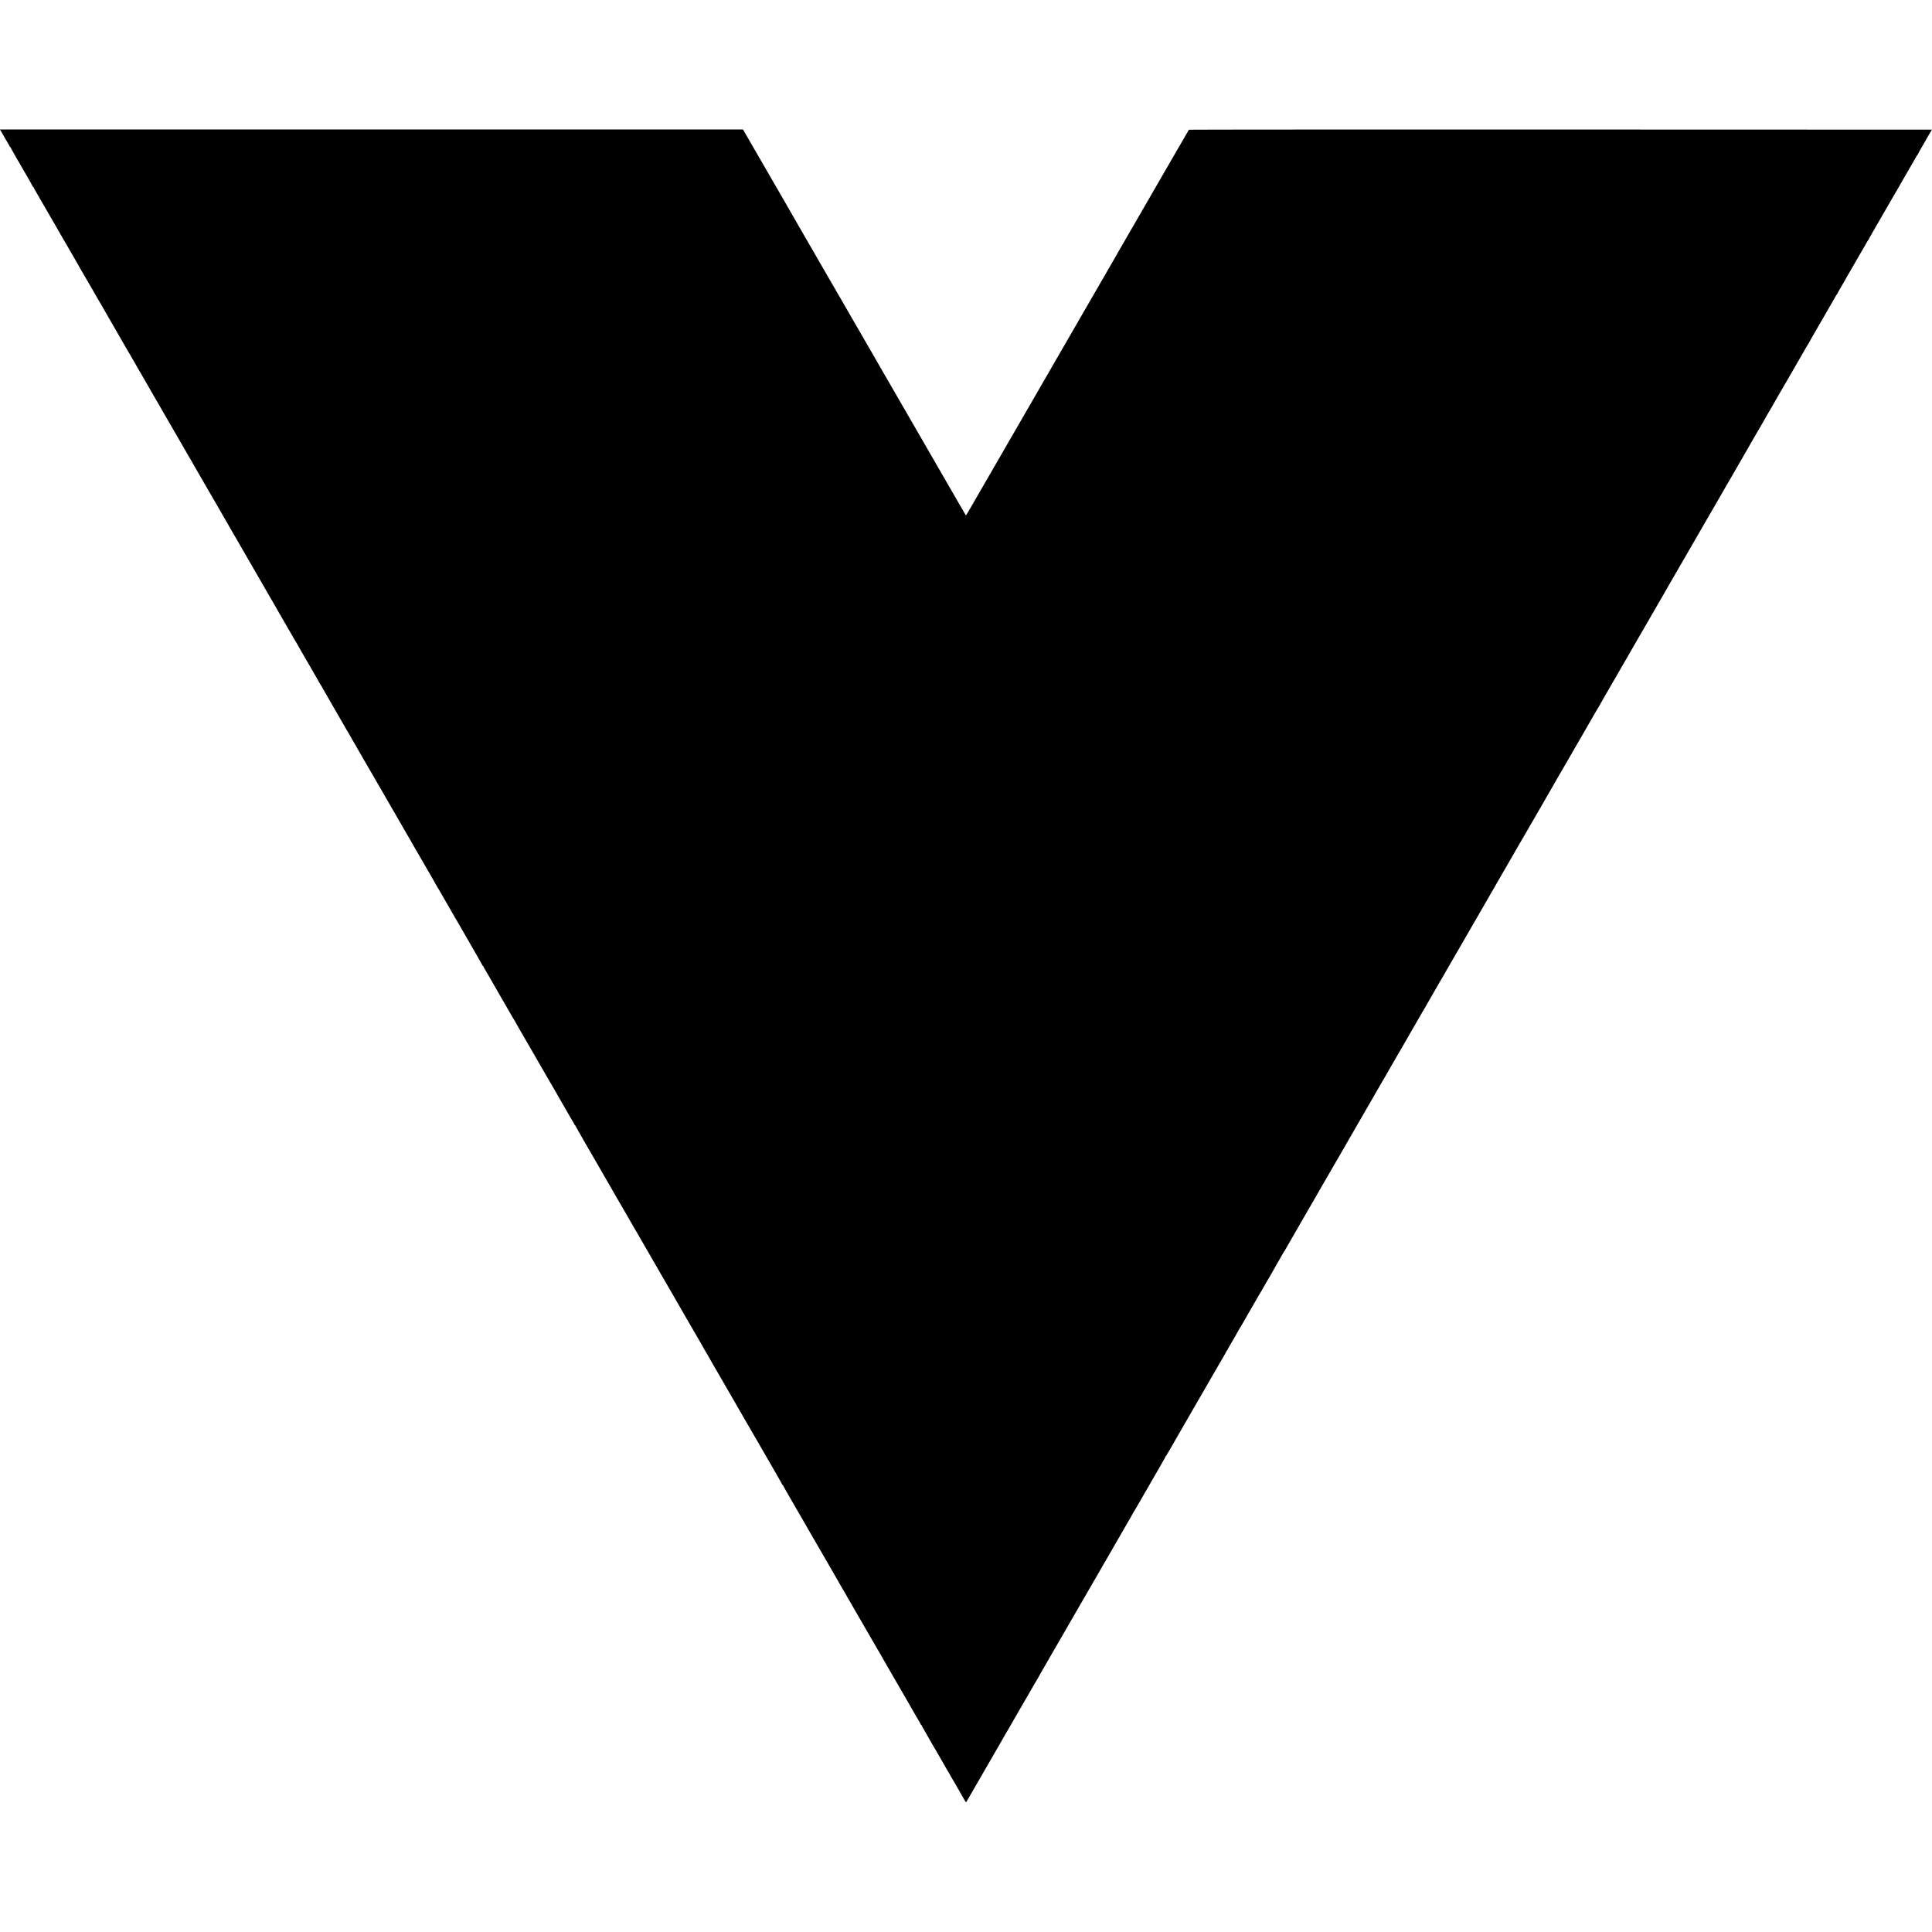
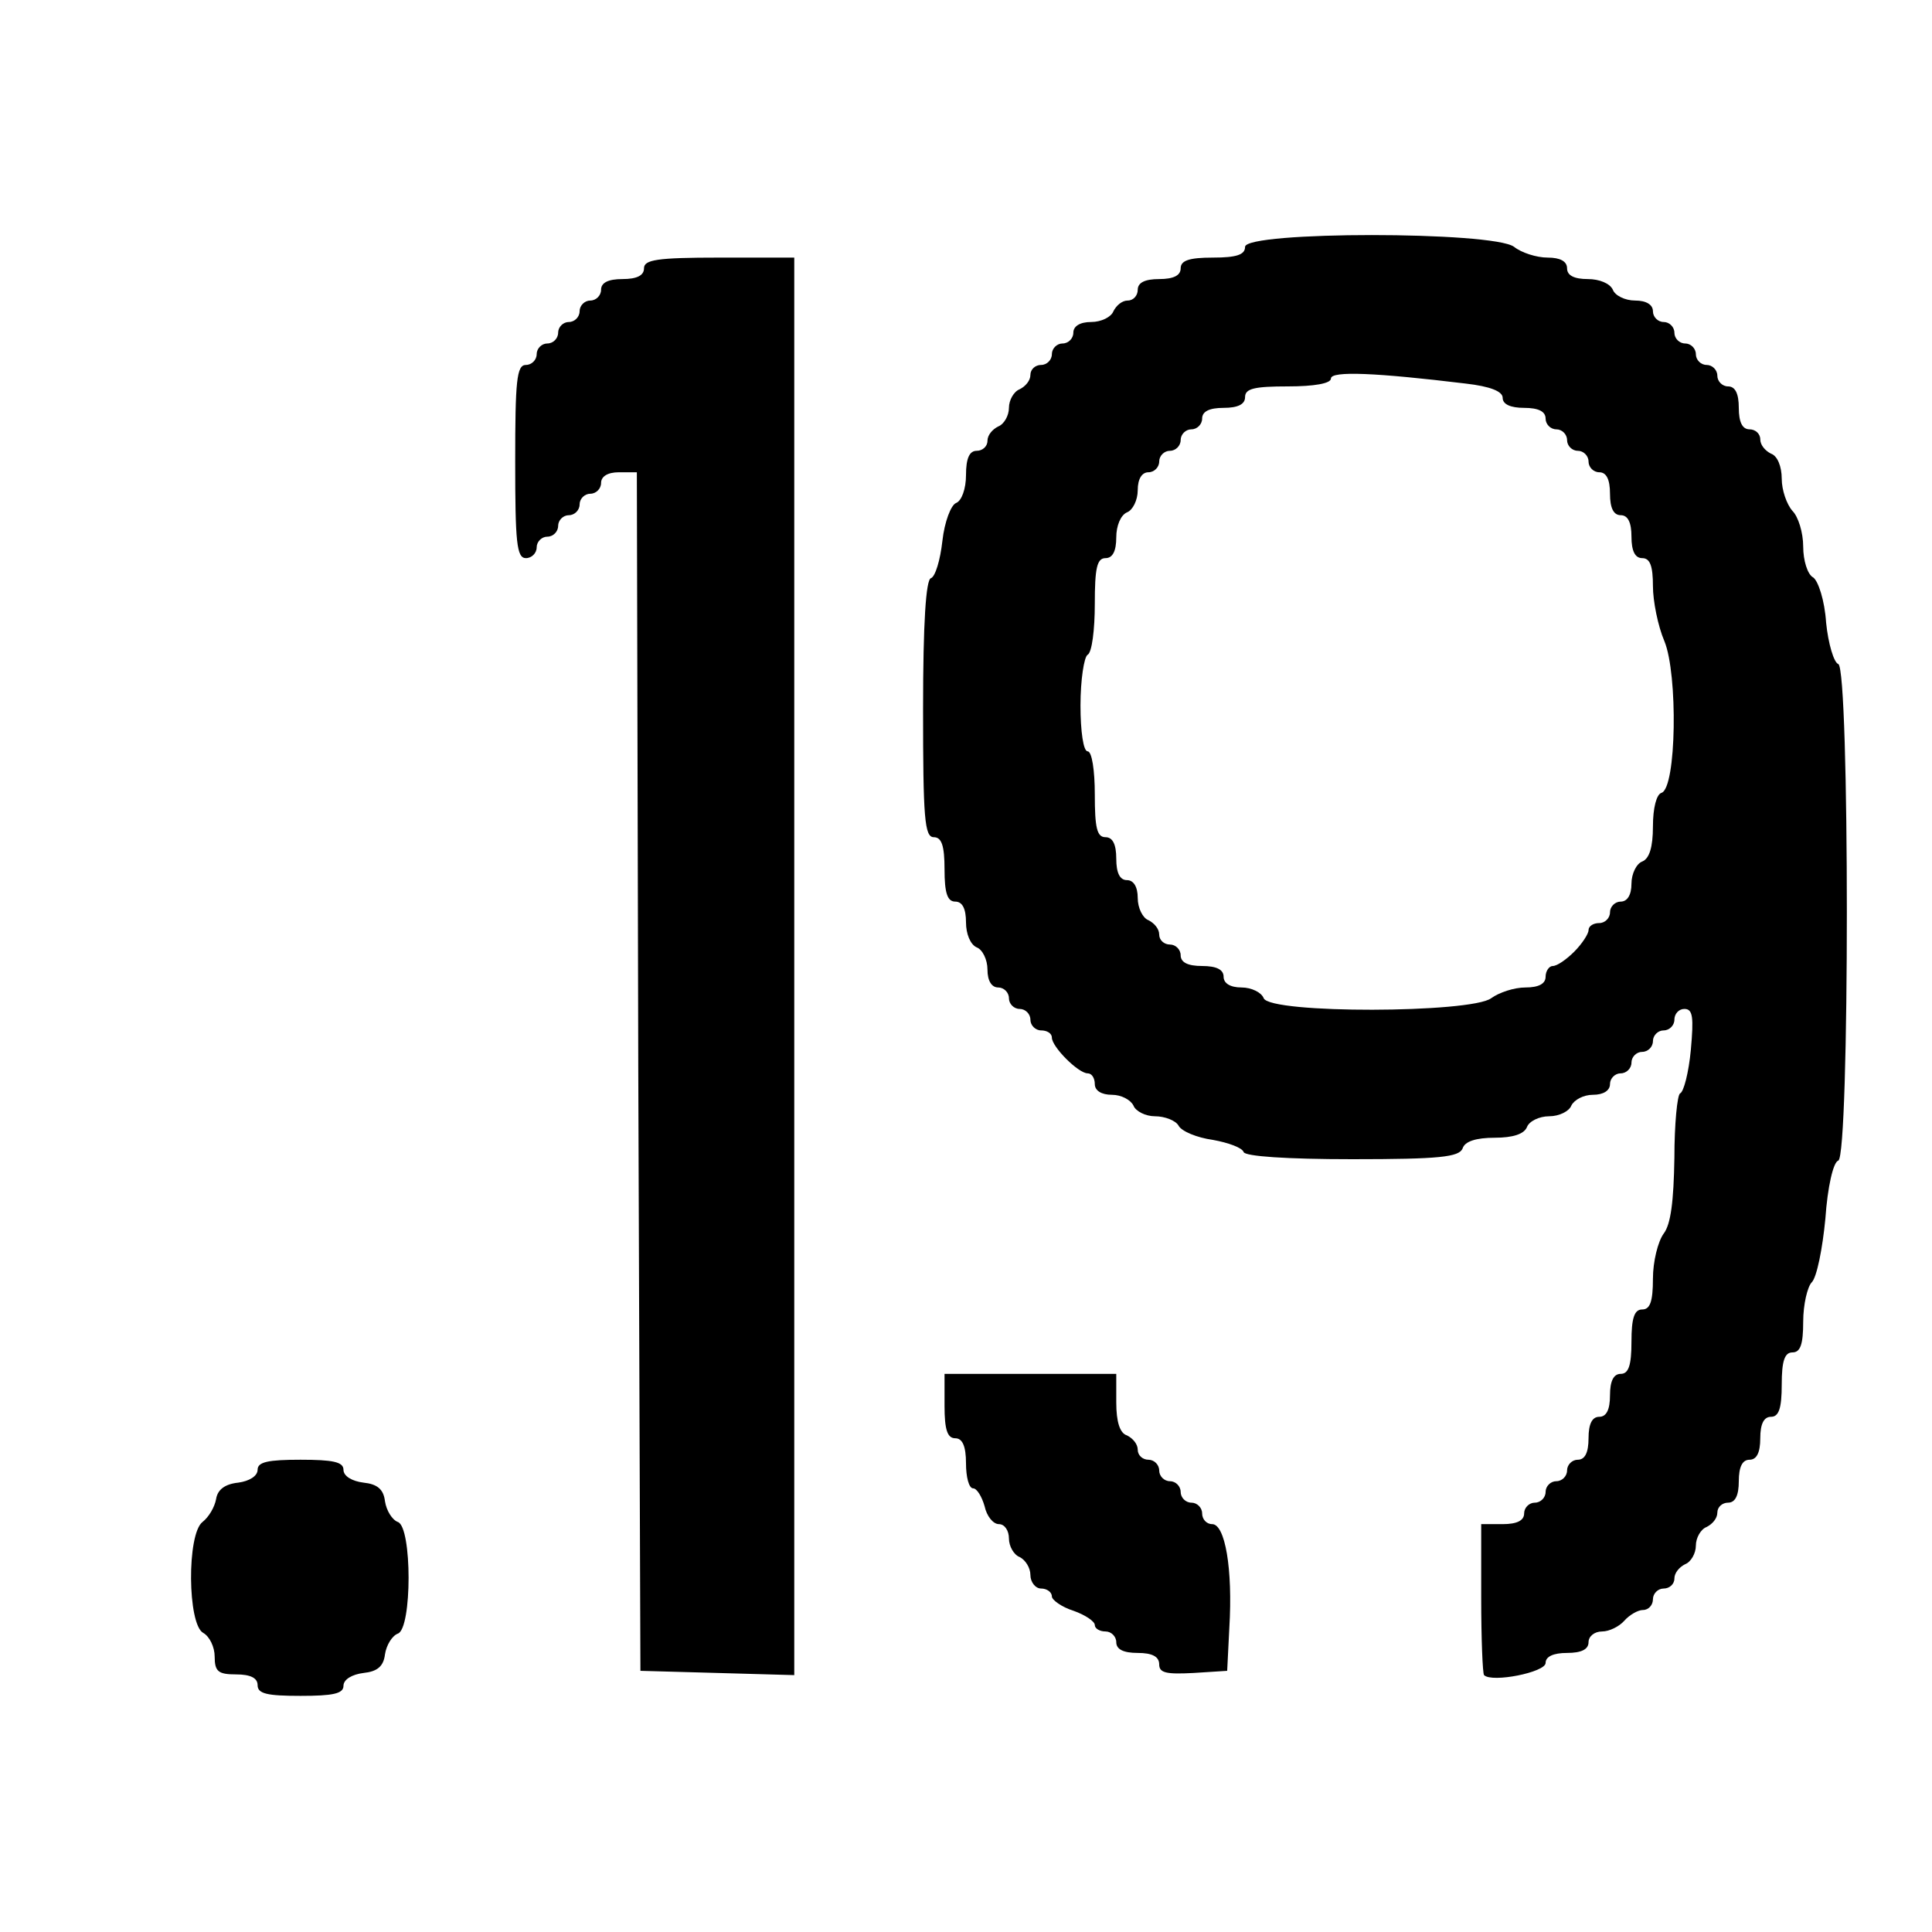
- <svg xmlns="http://www.w3.org/2000/svg" version="1.0" width="16pt" height="16pt" viewBox="0 0 16 16" preserveAspectRatio="xMidYMid meet">
-   <g transform="translate(0,16) scale(0.00032,-0.00032)" fill="#000000" stroke="none">
-     <path d="M18 46618 c45 -75 122 -207 122 -211 0 -2 25 -45 55 -95 30 -50 55 -96 55 -102 0 -5 5 -10 10 -10 6 0 10 -4 10 -9 0 -5 73 -135 161 -288 89 -153 173 -298 187 -323 14 -25 32 -57 41 -72 88 -149 187 -324 189 -335 2 -7 8 -13 13 -13 5 0 9 -4 9 -10 0 -5 46 -89 103 -187 175 -302 490 -846 507 -876 8 -16 20 -36 25 -45 28 -46 290 -498 339 -585 13 -23 74 -129 136 -236 61 -107 123 -215 137 -240 14 -25 29 -50 33 -56 5 -5 23 -37 40 -70 18 -33 38 -67 44 -75 11 -16 21 -33 63 -109 14 -25 29 -50 33 -56 4 -5 21 -35 38 -65 55 -100 261 -455 269 -465 4 -5 14 -21 20 -35 15 -29 41 -75 103 -180 24 -41 52 -88 60 -105 9 -16 57 -100 107 -185 112 -193 362 -626 380 -660 8 -14 23 -38 33 -55 11 -16 23 -37 27 -45 4 -8 26 -46 48 -85 23 -38 53 -90 67 -115 46 -81 64 -113 178 -310 62 -107 121 -210 132 -227 37 -67 56 -99 85 -148 16 -27 32 -57 36 -65 4 -8 15 -27 25 -42 9 -15 53 -89 96 -165 44 -76 177 -307 296 -513 120 -206 268 -463 330 -570 131 -227 117 -203 200 -348 36 -62 73 -125 82 -140 10 -15 21 -34 25 -42 4 -8 20 -37 36 -65 17 -27 38 -65 48 -82 49 -85 64 -111 87 -153 13 -25 28 -49 32 -55 4 -5 78 -134 165 -285 87 -151 166 -288 176 -305 10 -16 26 -43 35 -59 9 -17 125 -217 257 -445 132 -229 253 -441 270 -471 17 -30 45 -79 64 -108 18 -29 33 -54 33 -57 0 -2 20 -37 44 -77 24 -40 123 -212 221 -383 97 -170 190 -330 205 -355 16 -25 39 -65 53 -90 13 -25 81 -144 152 -265 70 -121 137 -238 150 -260 12 -22 37 -65 55 -95 18 -30 43 -73 55 -95 12 -22 48 -85 80 -140 77 -132 163 -280 190 -330 13 -22 71 -123 130 -225 59 -102 116 -199 126 -217 10 -17 29 -50 43 -72 15 -22 26 -43 26 -45 0 -2 27 -50 60 -106 33 -56 60 -103 60 -105 0 -2 55 -98 90 -155 8 -14 182 -316 239 -414 13 -22 45 -79 72 -124 27 -46 49 -86 49 -89 0 -2 14 -24 30 -48 16 -24 30 -46 30 -49 0 -5 74 -135 100 -176 5 -8 24 -42 43 -75 50 -88 58 -101 262 -455 104 -179 199 -345 213 -370 14 -25 28 -49 32 -55 4 -5 17 -26 28 -45 10 -19 62 -109 114 -200 114 -197 133 -230 170 -295 16 -27 33 -57 38 -65 17 -28 96 -165 103 -180 4 -8 16 -28 26 -45 10 -16 77 -131 148 -255 72 -124 181 -313 243 -420 62 -107 121 -209 131 -227 35 -62 323 -560 392 -678 38 -66 83 -145 100 -175 16 -30 33 -59 37 -65 4 -5 17 -27 29 -47 34 -61 56 -100 90 -156 17 -29 31 -55 31 -57 0 -2 17 -32 39 -67 21 -35 134 -229 251 -433 117 -203 235 -407 261 -451 27 -45 49 -85 49 -88 0 -4 8 -19 19 -34 15 -21 200 -341 309 -533 10 -19 33 -58 51 -87 17 -29 31 -54 31 -56 0 -2 25 -44 55 -94 30 -50 55 -95 55 -98 0 -4 6 -15 14 -23 7 -9 27 -41 43 -71 17 -30 170 -297 342 -594 171 -296 311 -542 311 -547 0 -5 5 -9 10 -9 6 0 10 -4 10 -10 0 -5 22 -47 49 -92 27 -46 58 -99 68 -118 24 -43 81 -140 93 -160 5 -8 66 -114 135 -235 69 -121 130 -227 135 -235 12 -21 259 -447 283 -490 10 -19 28 -47 38 -62 11 -14 19 -29 19 -32 0 -3 37 -69 83 -148 99 -170 305 -526 337 -583 13 -22 31 -53 41 -70 11 -16 22 -37 26 -45 7 -14 82 -146 103 -180 14 -24 181 -311 205 -355 13 -22 46 -80 75 -130 29 -49 64 -110 78 -135 14 -25 51 -88 82 -140 31 -52 59 -102 63 -110 4 -8 18 -33 31 -55 205 -353 284 -489 309 -535 17 -30 45 -78 62 -106 18 -28 36 -60 39 -72 4 -12 12 -22 17 -22 5 0 9 -4 9 -10 0 -5 109 -197 241 -427 133 -230 250 -431 259 -448 51 -90 222 -385 280 -485 37 -63 78 -135 92 -160 14 -25 67 -117 118 -205 51 -88 101 -175 111 -193 34 -58 55 -95 149 -257 51 -88 101 -173 110 -190 9 -16 76 -131 147 -255 72 -124 140 -241 151 -260 61 -108 281 -489 355 -615 38 -66 77 -133 87 -150 35 -63 91 -161 100 -175 14 -23 99 -169 128 -220 54 -97 135 -235 142 -245 4 -5 20 -32 35 -60 26 -48 238 -416 276 -480 10 -16 26 -46 37 -65 30 -53 382 -661 403 -695 10 -16 22 -37 26 -45 4 -8 26 -48 50 -88 24 -41 43 -75 43 -77 0 -2 22 -40 50 -85 27 -45 50 -84 50 -86 0 -3 38 -69 83 -147 84 -142 302 -520 340 -587 10 -19 34 -60 52 -90 18 -30 44 -75 57 -100 14 -25 45 -79 70 -120 25 -41 56 -96 70 -121 14 -25 77 -133 138 -240 62 -107 122 -210 132 -229 25 -43 310 -535 337 -581 11 -19 26 -45 34 -59 17 -32 238 -414 266 -460 11 -19 24 -41 28 -49 3 -7 75 -133 160 -278 84 -146 153 -269 153 -274 0 -5 5 -9 10 -9 6 0 10 -4 10 -10 0 -5 82 -150 181 -322 182 -314 201 -346 240 -415 12 -21 80 -139 152 -263 71 -124 141 -245 155 -270 14 -25 28 -49 32 -55 6 -8 145 -248 220 -380 37 -66 209 -362 229 -395 11 -19 24 -42 28 -49 4 -8 67 -118 140 -243 73 -125 133 -230 133 -233 0 -2 15 -28 33 -57 19 -29 47 -78 64 -108 17 -30 53 -93 79 -139 53 -90 82 -141 157 -272 82 -142 115 -199 381 -659 142 -245 268 -463 281 -485 12 -22 71 -125 132 -230 60 -104 172 -298 248 -430 76 -132 146 -253 156 -270 11 -16 22 -36 26 -44 3 -8 30 -54 60 -103 29 -49 53 -91 53 -93 0 -3 18 -34 40 -70 22 -36 40 -67 40 -69 0 -2 37 -66 81 -142 45 -77 98 -168 119 -204 20 -36 47 -81 58 -100 12 -19 27 -47 33 -62 6 -16 15 -28 20 -28 5 0 9 -4 9 -9 0 -6 63 -118 140 -251 77 -133 140 -243 140 -245 0 -2 18 -33 41 -70 22 -37 49 -83 60 -101 10 -19 29 -51 40 -71 25 -45 109 -189 126 -218 7 -11 17 -29 22 -40 6 -11 22 -38 35 -60 14 -22 37 -62 52 -90 14 -27 35 -62 45 -77 11 -14 19 -29 19 -32 0 -3 18 -35 40 -71 22 -36 40 -67 40 -69 0 -2 19 -35 42 -72 23 -38 55 -94 72 -124 26 -47 139 -244 171 -298 6 -9 21 -36 34 -60 28 -48 37 -51 51 -19 6 12 19 36 29 52 10 17 27 46 38 65 11 19 104 181 208 360 103 179 199 345 213 370 14 25 42 74 64 109 21 34 38 65 38 67 0 2 18 33 40 69 22 36 40 67 40 69 0 3 177 310 199 346 16 26 136 234 140 244 2 5 25 44 52 88 27 44 49 81 49 84 0 2 18 34 40 70 22 36 40 67 40 69 0 2 20 36 43 77 35 58 169 289 297 513 9 17 50 86 90 155 40 69 86 150 103 180 16 30 35 62 41 70 6 8 16 24 22 35 35 64 72 129 167 293 59 100 116 199 127 220 11 20 30 53 41 72 43 72 1070 1850 1121 1940 14 25 65 113 113 195 48 83 96 166 107 185 10 19 28 50 38 68 11 18 73 124 137 235 64 111 175 303 246 427 71 124 173 299 225 390 52 91 116 202 143 248 27 45 49 85 49 89 0 4 6 14 14 22 7 9 28 43 46 76 26 47 251 436 378 655 11 19 29 51 40 70 11 19 101 176 201 348 99 172 181 317 181 323 0 5 5 9 10 9 6 0 10 5 10 11 0 6 8 23 18 37 11 15 32 52 49 82 16 30 130 228 253 440 122 212 234 405 248 430 13 25 39 70 57 100 39 65 69 117 130 225 25 44 50 87 55 95 12 19 78 134 220 380 61 107 129 224 150 260 161 277 222 382 246 425 15 28 47 83 71 123 24 41 43 78 43 83 0 5 4 9 8 9 4 0 13 12 19 28 7 15 23 45 36 67 66 110 277 478 277 483 0 3 6 13 14 21 7 9 27 41 43 71 17 30 45 80 63 110 34 57 375 649 394 685 6 11 16 27 22 35 6 8 26 42 44 75 18 33 41 74 51 90 10 17 24 41 32 55 54 97 72 128 88 152 11 14 19 28 19 30 0 3 79 141 175 308 96 167 175 305 175 308 0 3 6 13 14 21 7 9 26 39 41 66 33 60 276 483 338 587 24 40 46 80 50 88 4 8 13 24 20 35 14 23 95 163 125 215 11 19 52 91 92 160 40 69 80 139 90 155 9 17 103 179 207 360 105 182 200 346 211 365 103 181 463 802 489 845 7 11 15 27 19 35 4 8 29 51 55 95 64 110 828 1433 848 1470 9 17 24 41 33 55 9 14 29 48 45 77 15 28 52 93 82 145 30 51 62 107 71 123 17 30 231 398 400 690 51 88 103 179 115 202 12 23 26 48 32 55 6 7 24 38 40 68 17 30 61 107 98 170 37 63 84 144 103 180 19 36 41 72 48 81 8 8 14 18 14 21 0 4 27 51 59 106 32 55 72 124 89 154 16 29 71 125 122 213 51 88 104 180 118 205 13 25 28 50 32 55 4 6 17 26 28 45 11 19 45 80 77 135 31 55 66 116 77 135 11 19 88 152 171 295 401 694 620 1072 650 1125 11 19 87 152 170 295 83 143 158 273 166 288 9 16 21 36 26 45 6 9 31 52 55 96 25 43 54 94 66 115 11 20 95 164 186 321 91 157 173 299 182 315 9 17 26 46 37 65 12 19 66 114 121 210 56 96 108 186 117 200 8 14 24 40 34 59 24 45 383 664 412 713 5 9 17 29 26 45 15 28 120 210 241 419 36 61 68 117 72 125 4 8 12 23 19 34 35 57 245 420 262 453 11 20 35 61 53 90 17 29 32 54 32 56 0 3 28 51 62 108 33 57 70 119 80 138 10 19 23 42 28 50 5 8 32 53 59 100 27 47 149 258 271 470 122 212 234 405 248 430 30 53 62 108 80 135 6 11 15 27 19 35 4 8 85 150 181 315 96 165 187 323 202 350 31 56 116 202 130 225 5 8 25 42 43 75 19 33 92 159 162 280 149 257 157 271 202 350 19 33 38 67 43 75 9 14 228 392 275 475 12 22 55 96 95 165 40 69 80 139 90 155 24 42 202 350 221 383 9 15 27 47 41 72 14 25 75 131 136 236 61 106 121 210 134 232 99 172 271 470 279 482 5 8 23 40 40 70 18 30 81 141 142 245 60 105 121 210 135 235 14 25 71 124 127 220 56 96 143 247 194 335 51 88 96 167 102 175 14 24 180 311 204 355 23 43 340 590 356 615 5 8 50 87 101 175 171 301 517 898 582 1008 25 43 46 81 46 83 0 2 12 23 27 47 14 23 40 67 56 97 16 30 35 62 42 70 7 8 15 22 18 30 4 8 20 38 37 65 16 28 33 57 37 65 6 12 111 196 143 250 5 8 55 95 112 193 57 98 113 195 126 215 12 20 27 46 32 57 6 11 14 27 20 35 5 8 76 130 156 270 80 140 165 287 187 325 23 39 52 90 66 115 13 25 30 52 37 61 8 8 14 18 14 21 0 4 41 77 92 165 50 87 175 302 276 478 101 176 208 360 236 408 28 49 67 117 86 152 19 35 41 70 48 77 6 6 12 15 12 19 0 7 124 224 167 291 12 21 23 40 23 42 0 2 21 40 46 83 26 43 55 92 64 109 54 95 327 568 354 614 19 30 45 75 59 100 71 128 82 145 89 148 4 2 8 8 8 13 0 5 42 82 94 172 311 538 496 858 518 897 14 25 40 70 58 100 18 30 42 71 53 90 10 19 79 139 152 265 73 127 142 246 153 265 10 19 43 76 72 125 29 50 63 108 75 130 65 116 80 140 87 143 4 2 8 8 8 12 0 8 114 212 140 250 6 8 14 24 20 35 5 11 54 97 108 190 l100 170 -9611 3 c-5286 1 -9614 -1 -9618 -5 -5 -6 -419 -719 -619 -1068 -89 -155 -267 -463 -323 -560 -38 -66 -81 -140 -95 -165 -31 -56 -263 -457 -526 -910 -110 -190 -224 -388 -254 -440 -29 -52 -61 -109 -71 -125 -23 -39 -243 -420 -268 -465 -11 -19 -204 -352 -428 -740 -224 -388 -477 -826 -563 -975 -85 -148 -185 -322 -222 -385 -37 -63 -120 -207 -185 -320 -65 -113 -177 -306 -248 -430 -72 -124 -172 -297 -222 -385 -51 -88 -142 -245 -202 -350 -131 -226 -247 -427 -408 -705 -65 -113 -249 -432 -410 -710 -160 -278 -388 -673 -506 -877 -118 -205 -216 -373 -219 -373 -3 0 -52 82 -109 183 -58 100 -144 250 -192 332 -95 164 -402 696 -647 1120 -85 149 -228 396 -317 550 -212 365 -982 1700 -1008 1745 -10 19 -43 76 -72 125 -29 50 -64 110 -77 135 -14 25 -63 110 -110 190 -47 80 -96 165 -110 190 -14 25 -99 171 -188 325 -89 154 -174 300 -188 325 -13 25 -64 113 -112 195 -48 83 -140 242 -205 355 -65 113 -183 317 -263 454 -79 137 -152 264 -163 282 -50 89 -335 583 -354 614 -12 19 -34 58 -50 85 -15 28 -129 226 -253 440 -124 215 -235 408 -247 430 -12 22 -69 121 -127 220 -58 99 -226 389 -373 645 -148 256 -324 561 -392 678 -67 117 -134 232 -147 255 -13 23 -33 59 -46 80 l-22 37 -9615 0 -9615 0 20 -32z" />
-   </g>
+ <svg xmlns="http://www.w3.org/2000/svg" version="1" width="360" height="360" viewBox="0 0 270 270">
+   <path d="M174 34.5c0 1.1-1.2 1.5-4.5 1.5s-4.5.4-4.5 1.5c0 1-1 1.5-3 1.5s-3 .5-3 1.5c0 .8-.6 1.5-1.4 1.5-.8 0-1.6.7-2 1.5-.3.8-1.7 1.5-3.1 1.5-1.6 0-2.5.6-2.5 1.5 0 .8-.7 1.5-1.5 1.5s-1.5.7-1.5 1.5-.7 1.5-1.5 1.5-1.5.6-1.5 1.4c0 .8-.7 1.6-1.5 2-.8.3-1.5 1.5-1.5 2.6s-.7 2.3-1.5 2.6c-.8.4-1.5 1.2-1.5 2s-.7 1.4-1.5 1.4c-1 0-1.5 1-1.5 3.4 0 1.9-.6 3.6-1.4 3.9-.7.3-1.6 2.6-1.9 5.3-.3 2.7-1 5-1.6 5.2-.7.2-1.1 6.2-1.1 18.3 0 15.2.2 17.9 1.5 17.9 1.1 0 1.5 1.2 1.5 4.5s.4 4.5 1.5 4.5c1 0 1.5 1 1.5 2.9 0 1.6.6 3.1 1.5 3.5.8.3 1.5 1.7 1.5 3.1 0 1.6.6 2.5 1.5 2.5.8 0 1.5.7 1.5 1.5s.7 1.5 1.5 1.5 1.5.7 1.5 1.5.7 1.5 1.5 1.5 1.5.4 1.5 1c0 1.3 3.7 5 5 5 .6 0 1 .7 1 1.5 0 .9.9 1.5 2.4 1.5 1.3 0 2.6.7 3 1.5.3.8 1.7 1.5 3 1.5 1.4 0 2.9.6 3.3 1.3.4.8 2.6 1.7 4.8 2 2.2.4 4.1 1.1 4.3 1.7.2.6 6 1 15.2 1 12.2 0 14.9-.3 15.4-1.5.3-1 1.9-1.5 4.5-1.5 2.5 0 4.1-.5 4.5-1.5.3-.8 1.7-1.5 3.1-1.5 1.4 0 2.8-.7 3.1-1.5.4-.8 1.7-1.5 3-1.5 1.5 0 2.4-.6 2.4-1.5 0-.8.7-1.5 1.5-1.5s1.5-.7 1.5-1.5.7-1.5 1.5-1.5 1.5-.7 1.5-1.5.7-1.5 1.5-1.5 1.5-.7 1.5-1.5.6-1.5 1.4-1.5c1.2 0 1.3 1.2.9 5.7-.3 3.2-1 5.9-1.5 6.1-.4.2-.8 4.3-.8 9-.1 6.1-.5 9.3-1.5 10.6-.8 1.1-1.5 3.9-1.5 6.3 0 3.2-.4 4.3-1.5 4.3s-1.5 1.2-1.5 4.5-.4 4.5-1.5 4.5c-1 0-1.5 1-1.5 3s-.5 3-1.5 3-1.5 1-1.5 3-.5 3-1.5 3c-.8 0-1.5.7-1.5 1.5s-.7 1.5-1.5 1.5-1.5.7-1.5 1.5-.7 1.5-1.5 1.5-1.5.7-1.5 1.5c0 1-1 1.5-3 1.5h-3v10.3c0 5.7.2 10.6.4 10.8 1.1 1.1 8.6-.4 8.6-1.7 0-.9 1.1-1.4 3-1.4 2 0 3-.5 3-1.5 0-.8.8-1.5 1.9-1.5 1 0 2.4-.7 3.1-1.5.7-.8 1.9-1.5 2.6-1.5.8 0 1.4-.7 1.4-1.5s.7-1.5 1.5-1.5 1.5-.6 1.5-1.4c0-.8.7-1.6 1.5-2 .8-.3 1.5-1.5 1.5-2.6s.7-2.3 1.5-2.6c.8-.4 1.5-1.2 1.5-2s.7-1.4 1.5-1.4c1 0 1.5-1 1.5-3s.5-3 1.5-3 1.5-1 1.5-3 .5-3 1.5-3c1.1 0 1.5-1.2 1.5-4.5s.4-4.5 1.5-4.5 1.5-1.1 1.5-4.3c0-2.4.6-4.9 1.2-5.5.7-.7 1.5-4.7 1.9-8.9.3-4.4 1.1-7.9 1.8-8.1 1.6-.5 1.6-68.9 0-69.4-.6-.2-1.4-2.8-1.7-5.8-.2-3.1-1.1-5.8-1.8-6.3-.8-.4-1.4-2.4-1.4-4.3 0-2-.7-4.2-1.5-5-.8-.9-1.5-2.9-1.5-4.5 0-1.7-.6-3.2-1.5-3.5-.8-.4-1.5-1.2-1.5-2s-.7-1.4-1.5-1.4c-1 0-1.5-1-1.5-3s-.5-3-1.5-3c-.8 0-1.5-.7-1.5-1.5s-.7-1.5-1.5-1.5-1.5-.7-1.5-1.5-.7-1.5-1.5-1.5-1.5-.7-1.5-1.5-.7-1.5-1.5-1.5-1.5-.7-1.5-1.5c0-.9-.9-1.5-2.5-1.5-1.4 0-2.8-.7-3.1-1.5-.4-.9-1.9-1.5-3.5-1.5-1.9 0-2.9-.5-2.9-1.5s-1-1.5-2.7-1.5c-1.6 0-3.7-.7-4.7-1.5-2.9-2.2-37.6-2.2-37.6 0zm30.8 19.1c3.5.4 5.2 1.1 5.2 2 0 .9 1.1 1.4 3 1.4 2 0 3 .5 3 1.5 0 .8.7 1.5 1.5 1.5s1.5.7 1.5 1.5.7 1.5 1.5 1.5 1.5.7 1.5 1.5.7 1.5 1.5 1.5c1 0 1.5 1 1.5 3s.5 3 1.5 3 1.5 1 1.5 3 .5 3 1.5 3c1.1 0 1.5 1.1 1.5 3.9 0 2.1.7 5.6 1.6 7.7 1.9 4.6 1.7 20.5-.4 21.2-.7.2-1.2 2.1-1.2 4.7 0 2.9-.5 4.5-1.5 4.9-.8.3-1.5 1.7-1.5 3.1 0 1.6-.6 2.5-1.5 2.5-.8 0-1.5.7-1.5 1.5s-.7 1.5-1.5 1.5-1.5.4-1.5 1c0 .5-.9 1.9-2 3s-2.4 2-3 2c-.5 0-1 .7-1 1.5 0 1-1 1.5-2.8 1.5-1.6 0-3.7.7-4.8 1.5-2.8 2.1-30.9 2.2-31.8 0-.3-.8-1.7-1.5-3.1-1.5-1.6 0-2.5-.6-2.5-1.5 0-1-1-1.5-3-1.5s-3-.5-3-1.5c0-.8-.7-1.5-1.5-1.5s-1.5-.6-1.5-1.4c0-.8-.7-1.6-1.5-2-.8-.3-1.5-1.7-1.5-3.1 0-1.6-.6-2.5-1.5-2.5-1 0-1.5-1-1.5-3s-.5-3-1.5-3c-1.2 0-1.5-1.3-1.5-6 0-3.3-.4-6-1-6s-1-2.8-1-6.4c0-3.6.5-6.8 1-7.1.6-.3 1-3.5 1-7.1 0-5 .3-6.4 1.5-6.4 1 0 1.5-1 1.5-2.9 0-1.6.6-3.1 1.5-3.5.8-.3 1.5-1.7 1.5-3.1 0-1.6.6-2.5 1.5-2.5.8 0 1.5-.7 1.5-1.5s.7-1.5 1.5-1.5 1.5-.7 1.5-1.5.7-1.5 1.5-1.5 1.5-.7 1.5-1.5c0-1 1-1.5 3-1.5s3-.5 3-1.5c0-1.2 1.3-1.5 6-1.5 3.6 0 6-.4 6-1.1 0-1.1 6.4-.8 18.8.7zM90 37.5c0 1-1 1.5-3 1.5s-3 .5-3 1.5c0 .8-.7 1.5-1.5 1.5s-1.5.7-1.5 1.5-.7 1.5-1.5 1.5-1.5.7-1.5 1.5-.7 1.5-1.5 1.5-1.5.7-1.5 1.5-.7 1.5-1.5 1.5c-1.3 0-1.5 2.2-1.5 13.5S72.2 78 73.5 78c.8 0 1.5-.7 1.5-1.5s.7-1.5 1.5-1.5 1.5-.7 1.5-1.5.7-1.5 1.5-1.5 1.5-.7 1.5-1.5.7-1.5 1.5-1.5 1.5-.7 1.5-1.5c0-.9.9-1.5 2.5-1.5H89l.2 83.7.3 83.8 10.8.3 10.7.3V36h-10.5c-8.7 0-10.5.3-10.5 1.5zM132 196.5c0 3.3.4 4.5 1.5 4.5 1 0 1.5 1.1 1.5 3.5 0 1.9.4 3.5 1 3.5.5 0 1.2 1.1 1.6 2.5.3 1.4 1.2 2.5 2 2.5s1.4.9 1.4 2 .7 2.3 1.5 2.6c.8.4 1.5 1.5 1.5 2.5s.7 1.9 1.5 1.9 1.5.5 1.5 1.1c0 .5 1.4 1.5 3 2 1.7.6 3 1.5 3 2s.7.9 1.5.9 1.5.7 1.5 1.5c0 1 1 1.5 3 1.5s3 .5 3 1.6c0 1.2 1 1.4 4.8 1.2l4.7-.3.3-6c.5-8.3-.6-14.5-2.4-14.5-.8 0-1.4-.7-1.4-1.5s-.7-1.5-1.5-1.5-1.5-.7-1.5-1.5-.7-1.5-1.5-1.5-1.5-.7-1.5-1.5-.7-1.5-1.5-1.5-1.5-.6-1.5-1.4c0-.8-.7-1.6-1.5-2-1-.3-1.5-1.9-1.5-4.6v-4h-24v4.5zM36 205.4c0 .9-1.2 1.6-2.7 1.8-1.9.2-2.9 1-3.1 2.3-.2 1.1-1 2.5-1.9 3.2-2.2 1.7-2.1 14.3.1 15.5.9.5 1.6 2 1.6 3.3 0 2.1.5 2.5 3 2.5 2 0 3 .5 3 1.5 0 1.2 1.3 1.5 6 1.5 4.5 0 6-.3 6-1.4 0-.9 1.2-1.6 2.8-1.8 1.9-.2 2.8-.9 3-2.6.2-1.3 1-2.6 1.8-2.9 2-.7 2-14.9 0-15.6-.8-.3-1.6-1.6-1.8-2.9-.2-1.7-1.1-2.4-3-2.6-1.6-.2-2.8-.9-2.8-1.8 0-1.1-1.5-1.4-6-1.4s-6 .3-6 1.4z" />
</svg>
